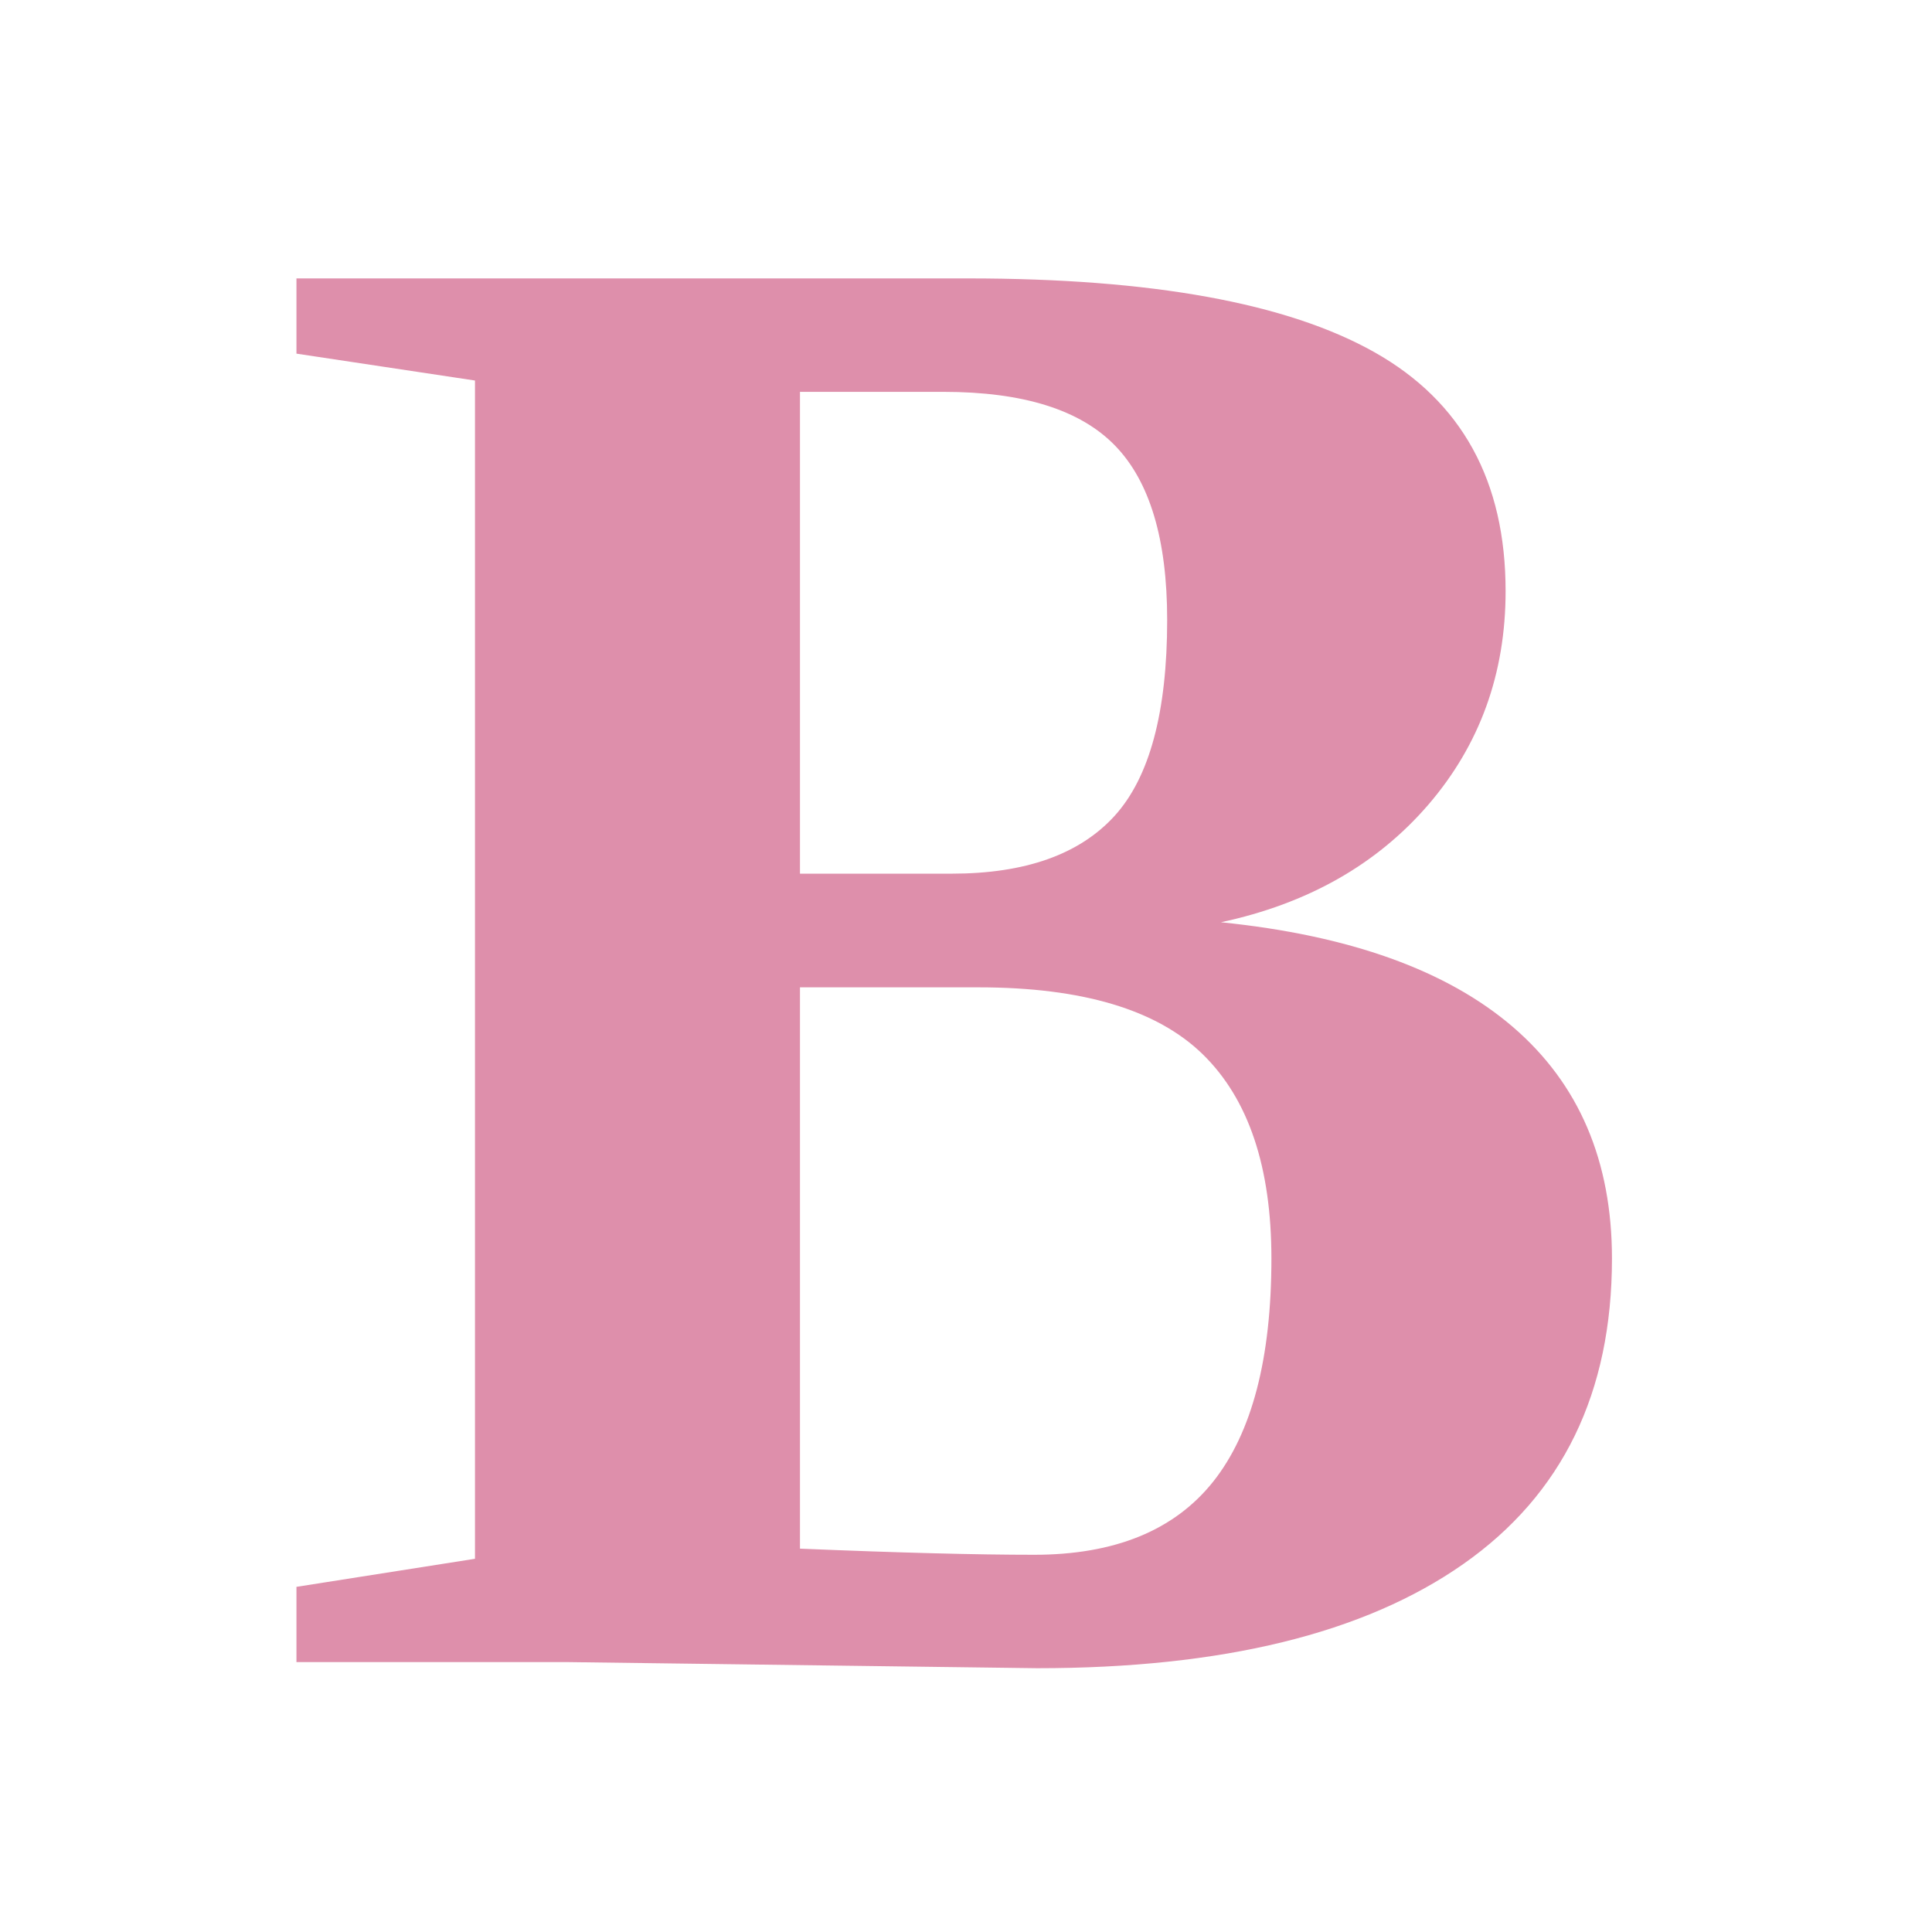
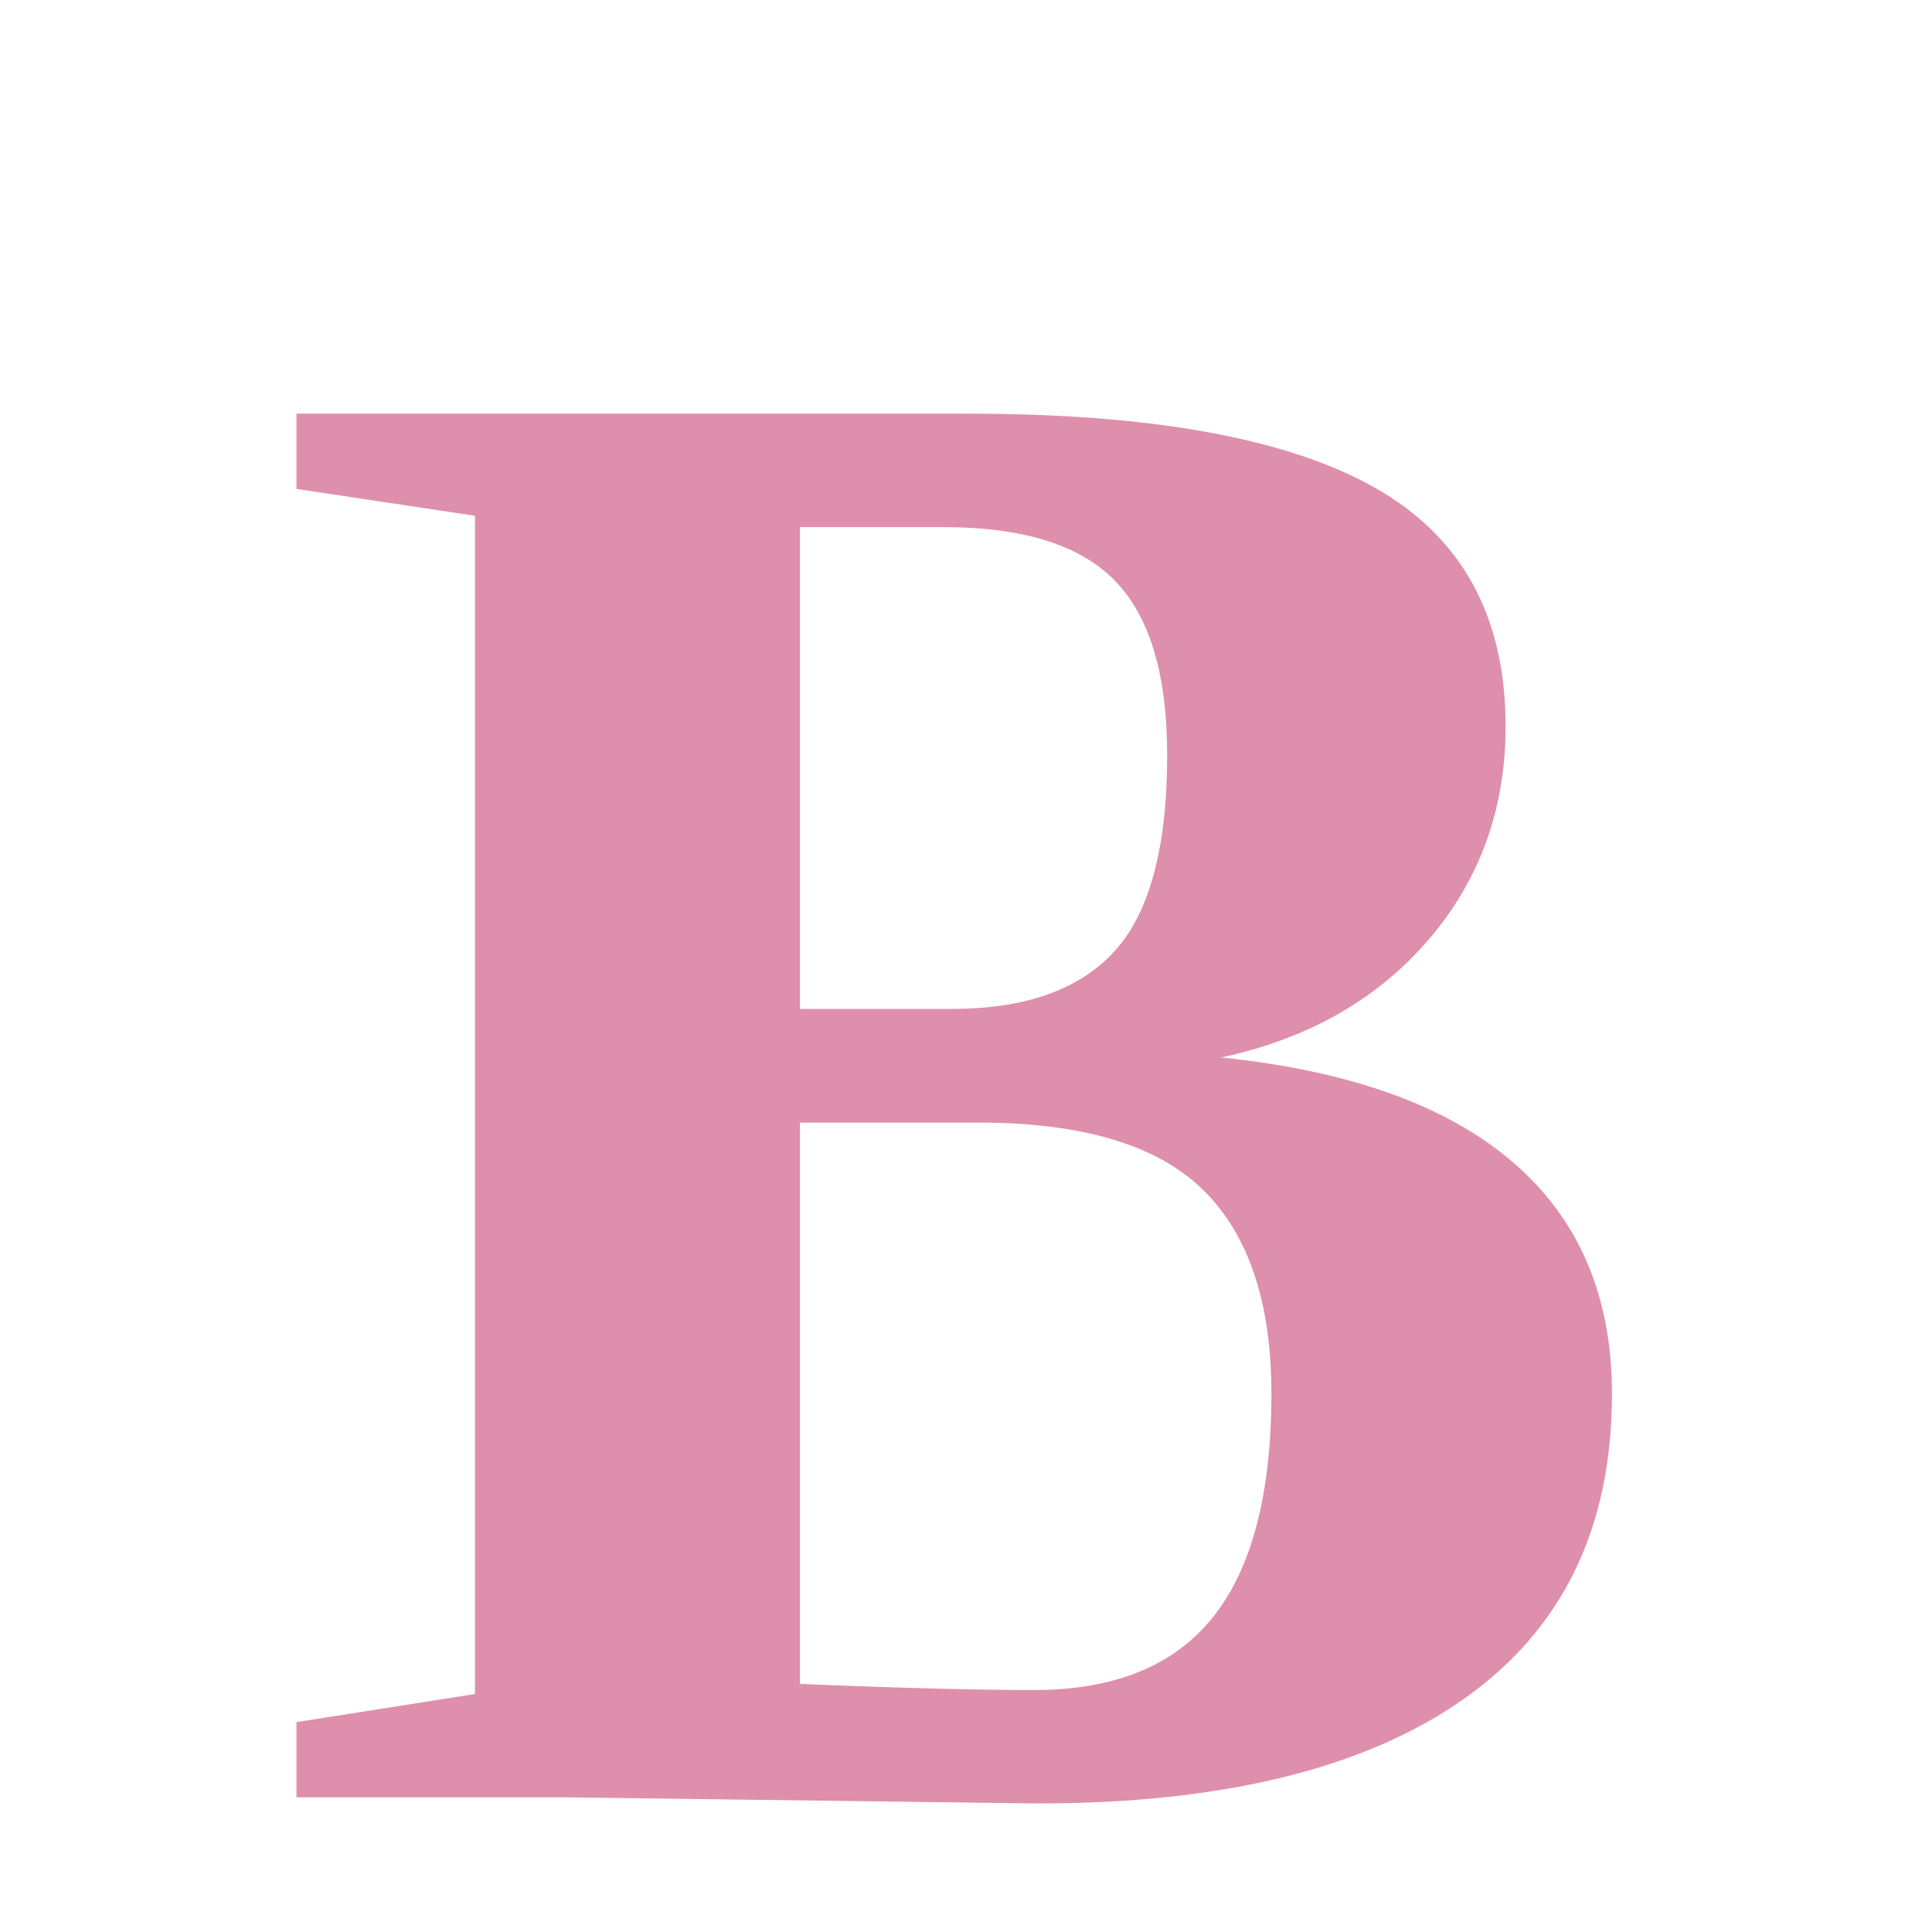
<svg xmlns="http://www.w3.org/2000/svg" viewBox="0 0 128 128">
-   <text x="50%" y="55%" dominant-baseline="middle" text-anchor="middle" font-family="'Didot', 'Bodoni MT', 'Times New Roman', serif" font-weight="bold" font-size="140" fill="#de8fab">B</text>
+   <text x="50%" y="62%" dominant-baseline="middle" text-anchor="middle" font-family="'Didot', 'Bodoni MT', 'Times New Roman', serif" font-weight="bold" font-size="140" fill="#de8fab">B</text>
</svg>
